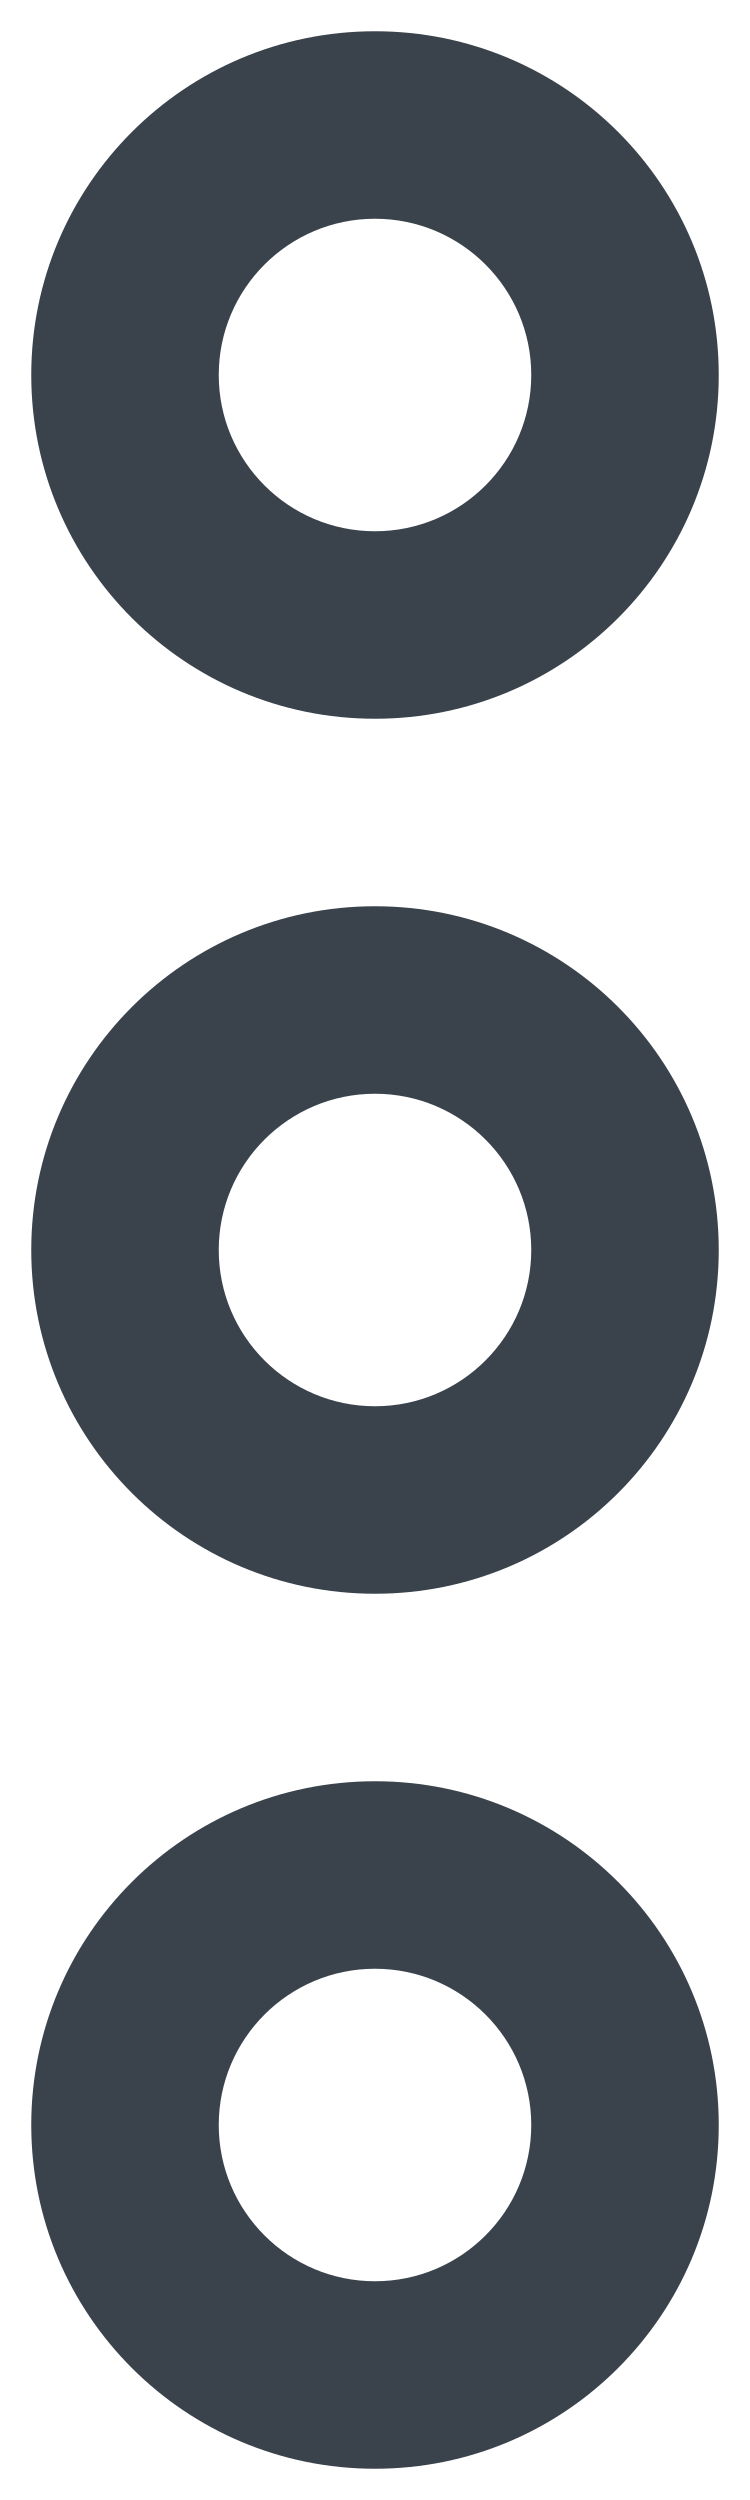
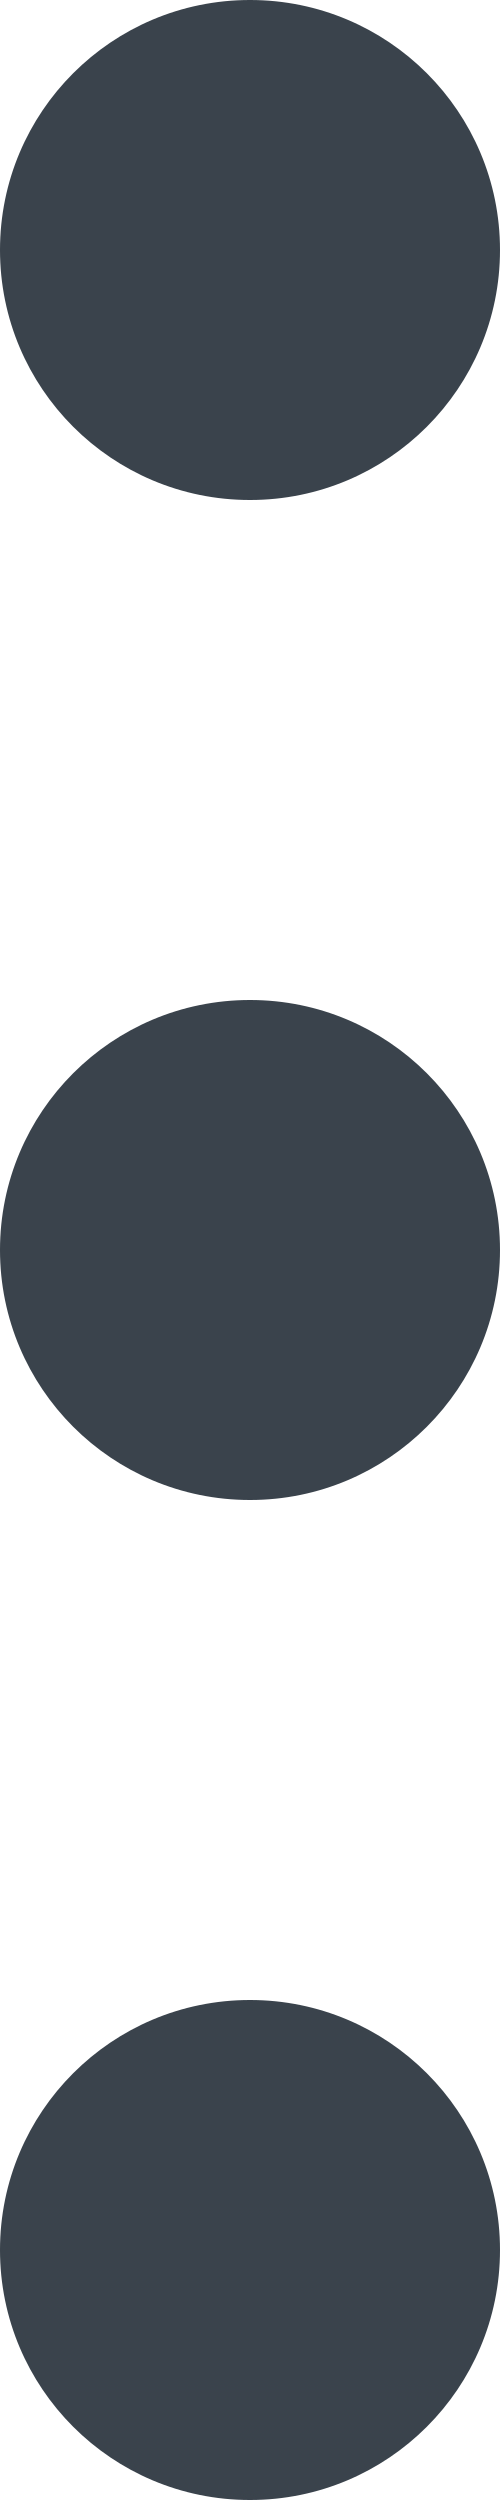
- <svg xmlns="http://www.w3.org/2000/svg" width="6px" height="20px" viewBox="0 0 6 20" version="1.1">
+ <svg xmlns="http://www.w3.org/2000/svg" width="4px" height="20px" viewBox="0 0 4 20" version="1.1">
  <defs />
  <g id="Page-1" stroke="none" stroke-width="1" fill="none" fill-rule="evenodd">
    <g id="more" transform="translate(-14, -6)" fill="#3A434C">
-       <path d="M19.75,23 C19.75,21.481 18.519,20.25 17,20.25 C15.481,20.25 14.25,21.481 14.25,23 C14.25,24.519 15.481,25.75 17,25.75 C18.519,25.75 19.75,24.519 19.75,23 L19.75,23 Z M18.25,23 C18.25,23.69 17.69,24.25 17,24.25 C16.31,24.25 15.75,23.69 15.75,23 C15.75,22.31 16.31,21.75 17,21.75 C17.69,21.75 18.25,22.31 18.25,23 L18.25,23 Z M19.75,16 C19.75,14.481 18.519,13.25 17,13.25 C15.481,13.25 14.25,14.481 14.25,16 C14.25,17.519 15.481,18.75 17,18.75 C18.519,18.75 19.75,17.519 19.75,16 L19.75,16 Z M18.25,16 C18.25,16.69 17.69,17.25 17,17.25 C16.31,17.25 15.75,16.69 15.75,16 C15.75,15.31 16.31,14.75 17,14.75 C17.69,14.75 18.25,15.31 18.25,16 L18.25,16 Z M19.75,9 C19.75,7.481 18.519,6.25 17,6.25 C15.481,6.25 14.25,7.481 14.25,9 C14.25,10.519 15.481,11.75 17,11.75 C18.519,11.75 19.75,10.519 19.75,9 L19.75,9 Z M18.25,9 C18.25,9.69 17.69,10.25 17,10.25 C16.31,10.25 15.75,9.69 15.75,9 C15.75,8.31 16.31,7.75 17,7.75 C17.69,7.75 18.25,8.31 18.25,9 L18.25,9 Z" />
+       <path d="M16,18 C17.105,18 18,17.105 18,16 C18,14.895 17.105,14 16,14 C14.895,14 14,14.895 14,16 C14,17.105 14.895,18 16,18 Z M24,18 C25.105,18 26,17.105 26,16 C26,14.895 25.105,14 24,14 C22.895,14 22,14.895 22,16 C22,17.105 22.895,18 24,18 Z M8,18 C9.105,18 10,17.105 10,16 C10,14.895 9.105,14 8,14 C6.895,14 6,14.895 6,16 C6,17.105 6.895,18 8,18 Z" transform="translate(16, 16) rotate(-90) translate(-16, -16) " />
    </g>
  </g>
</svg>
